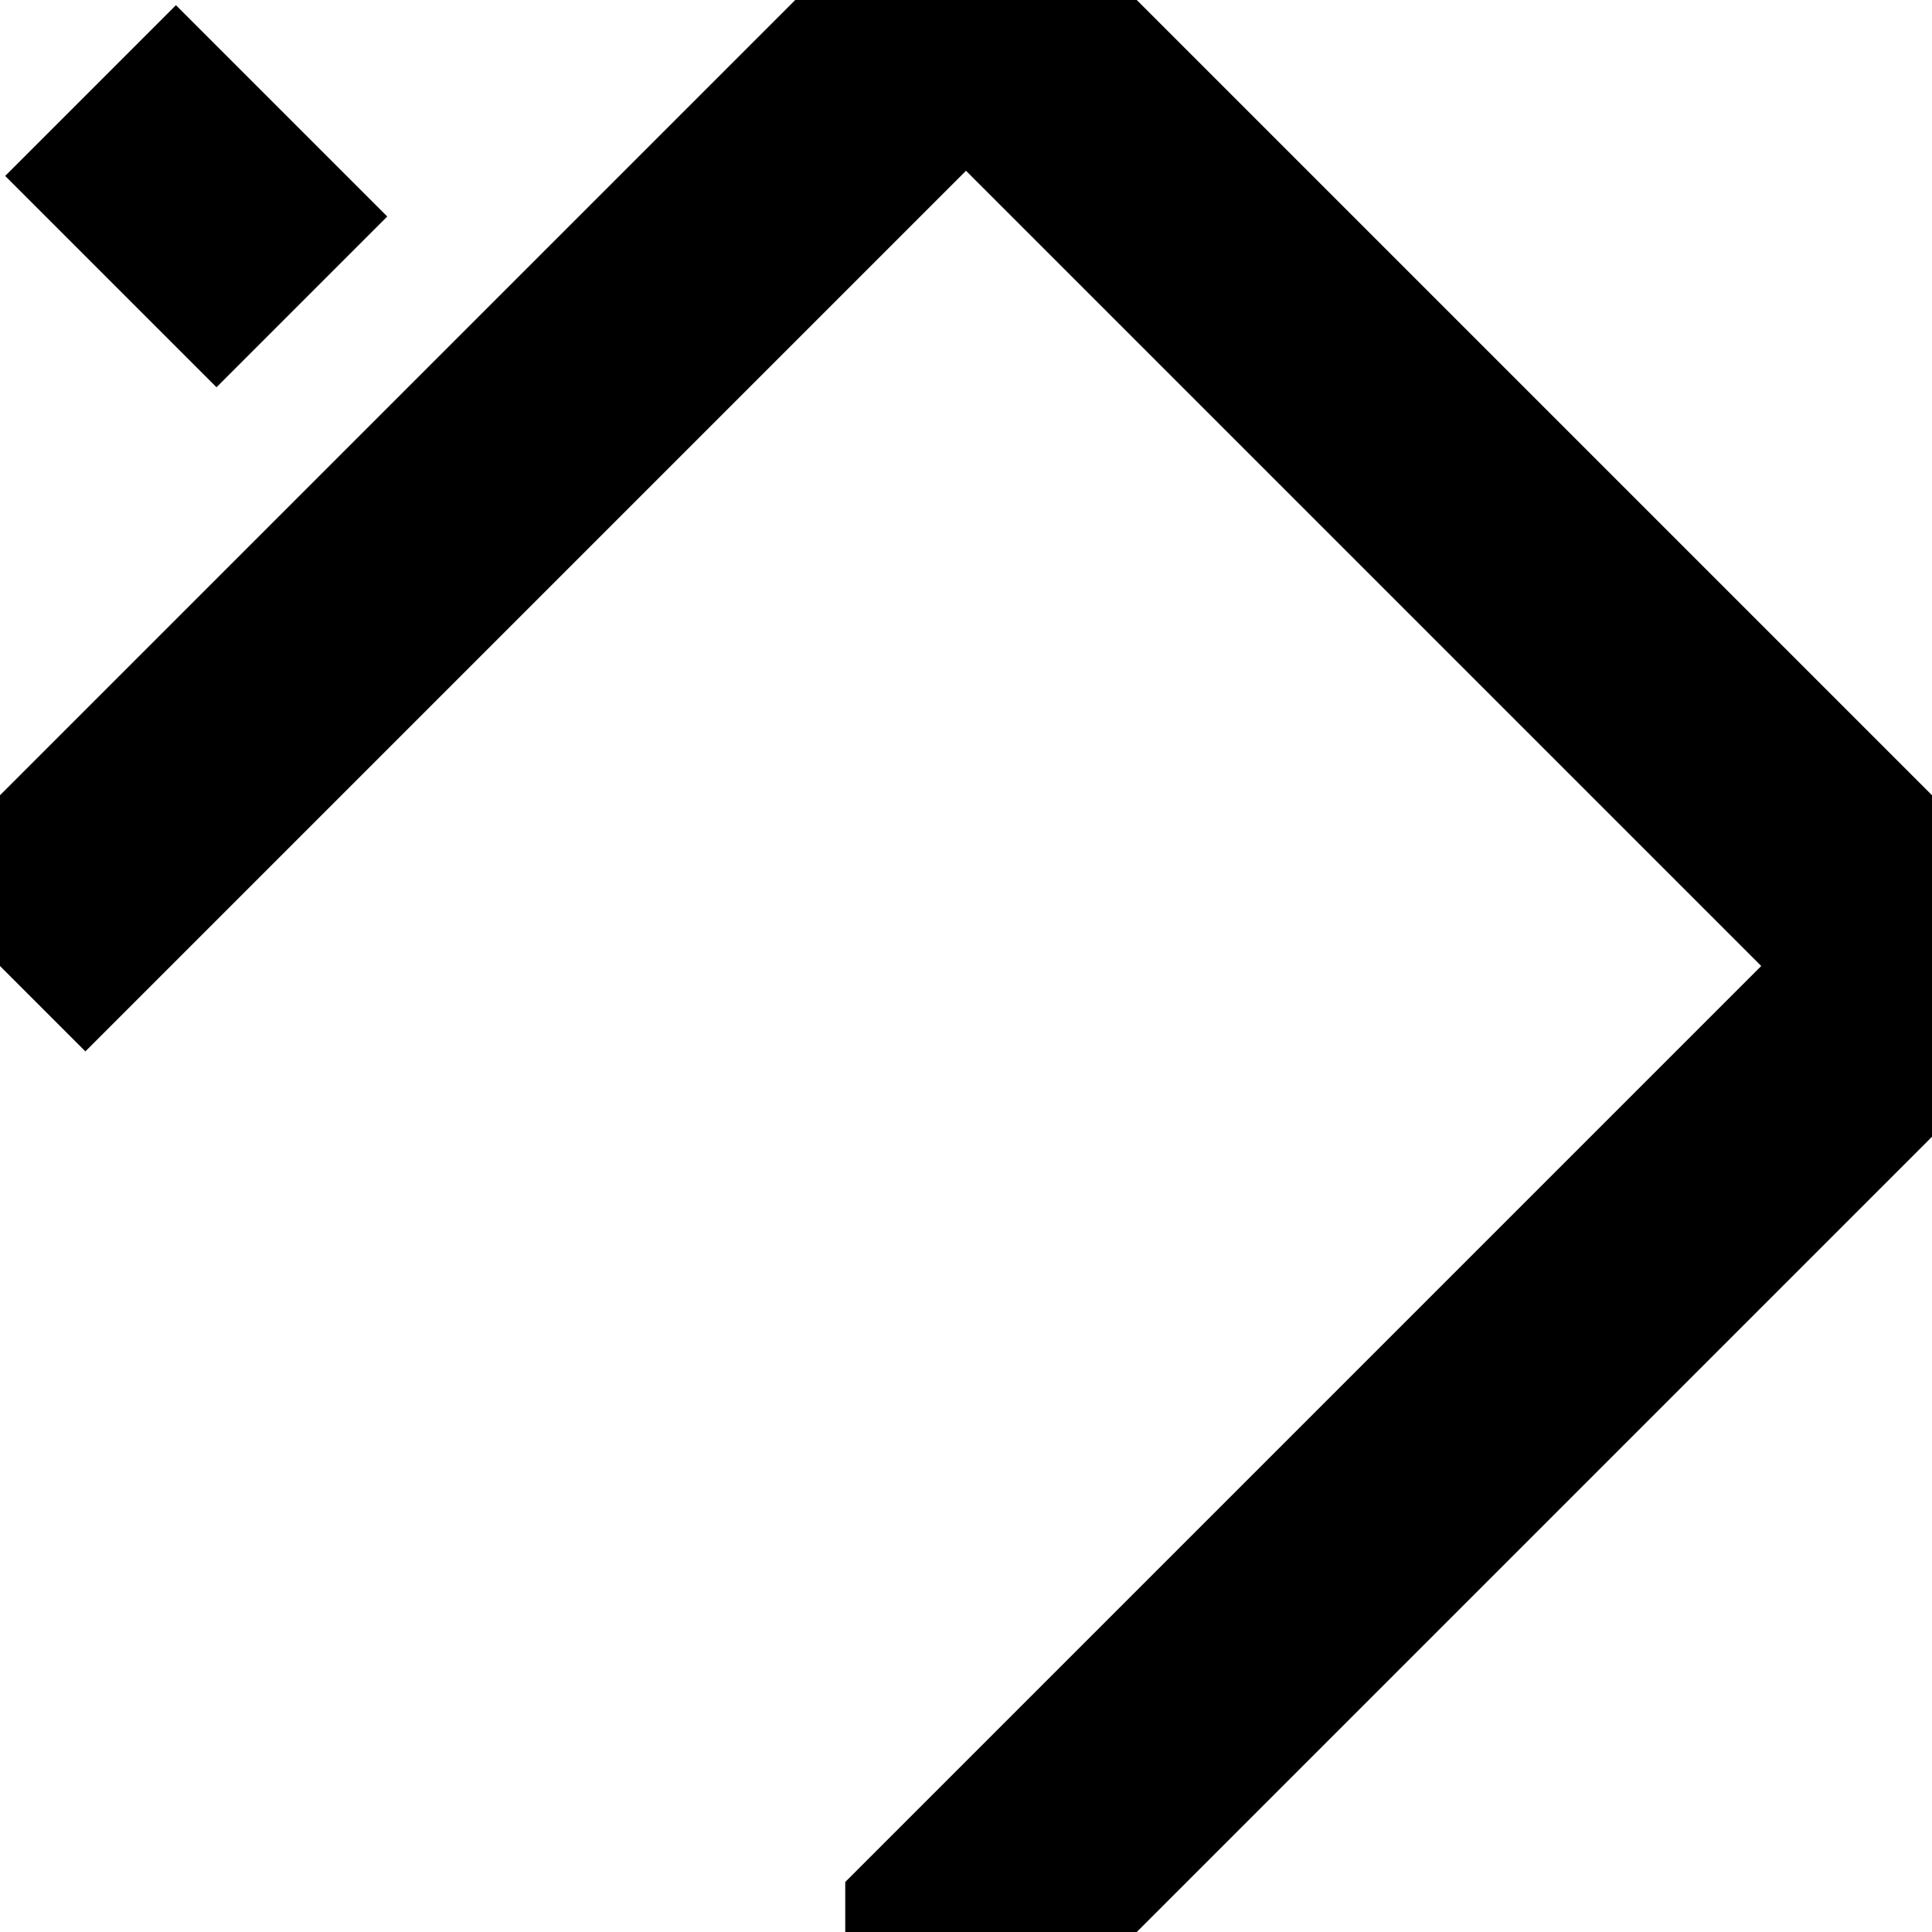
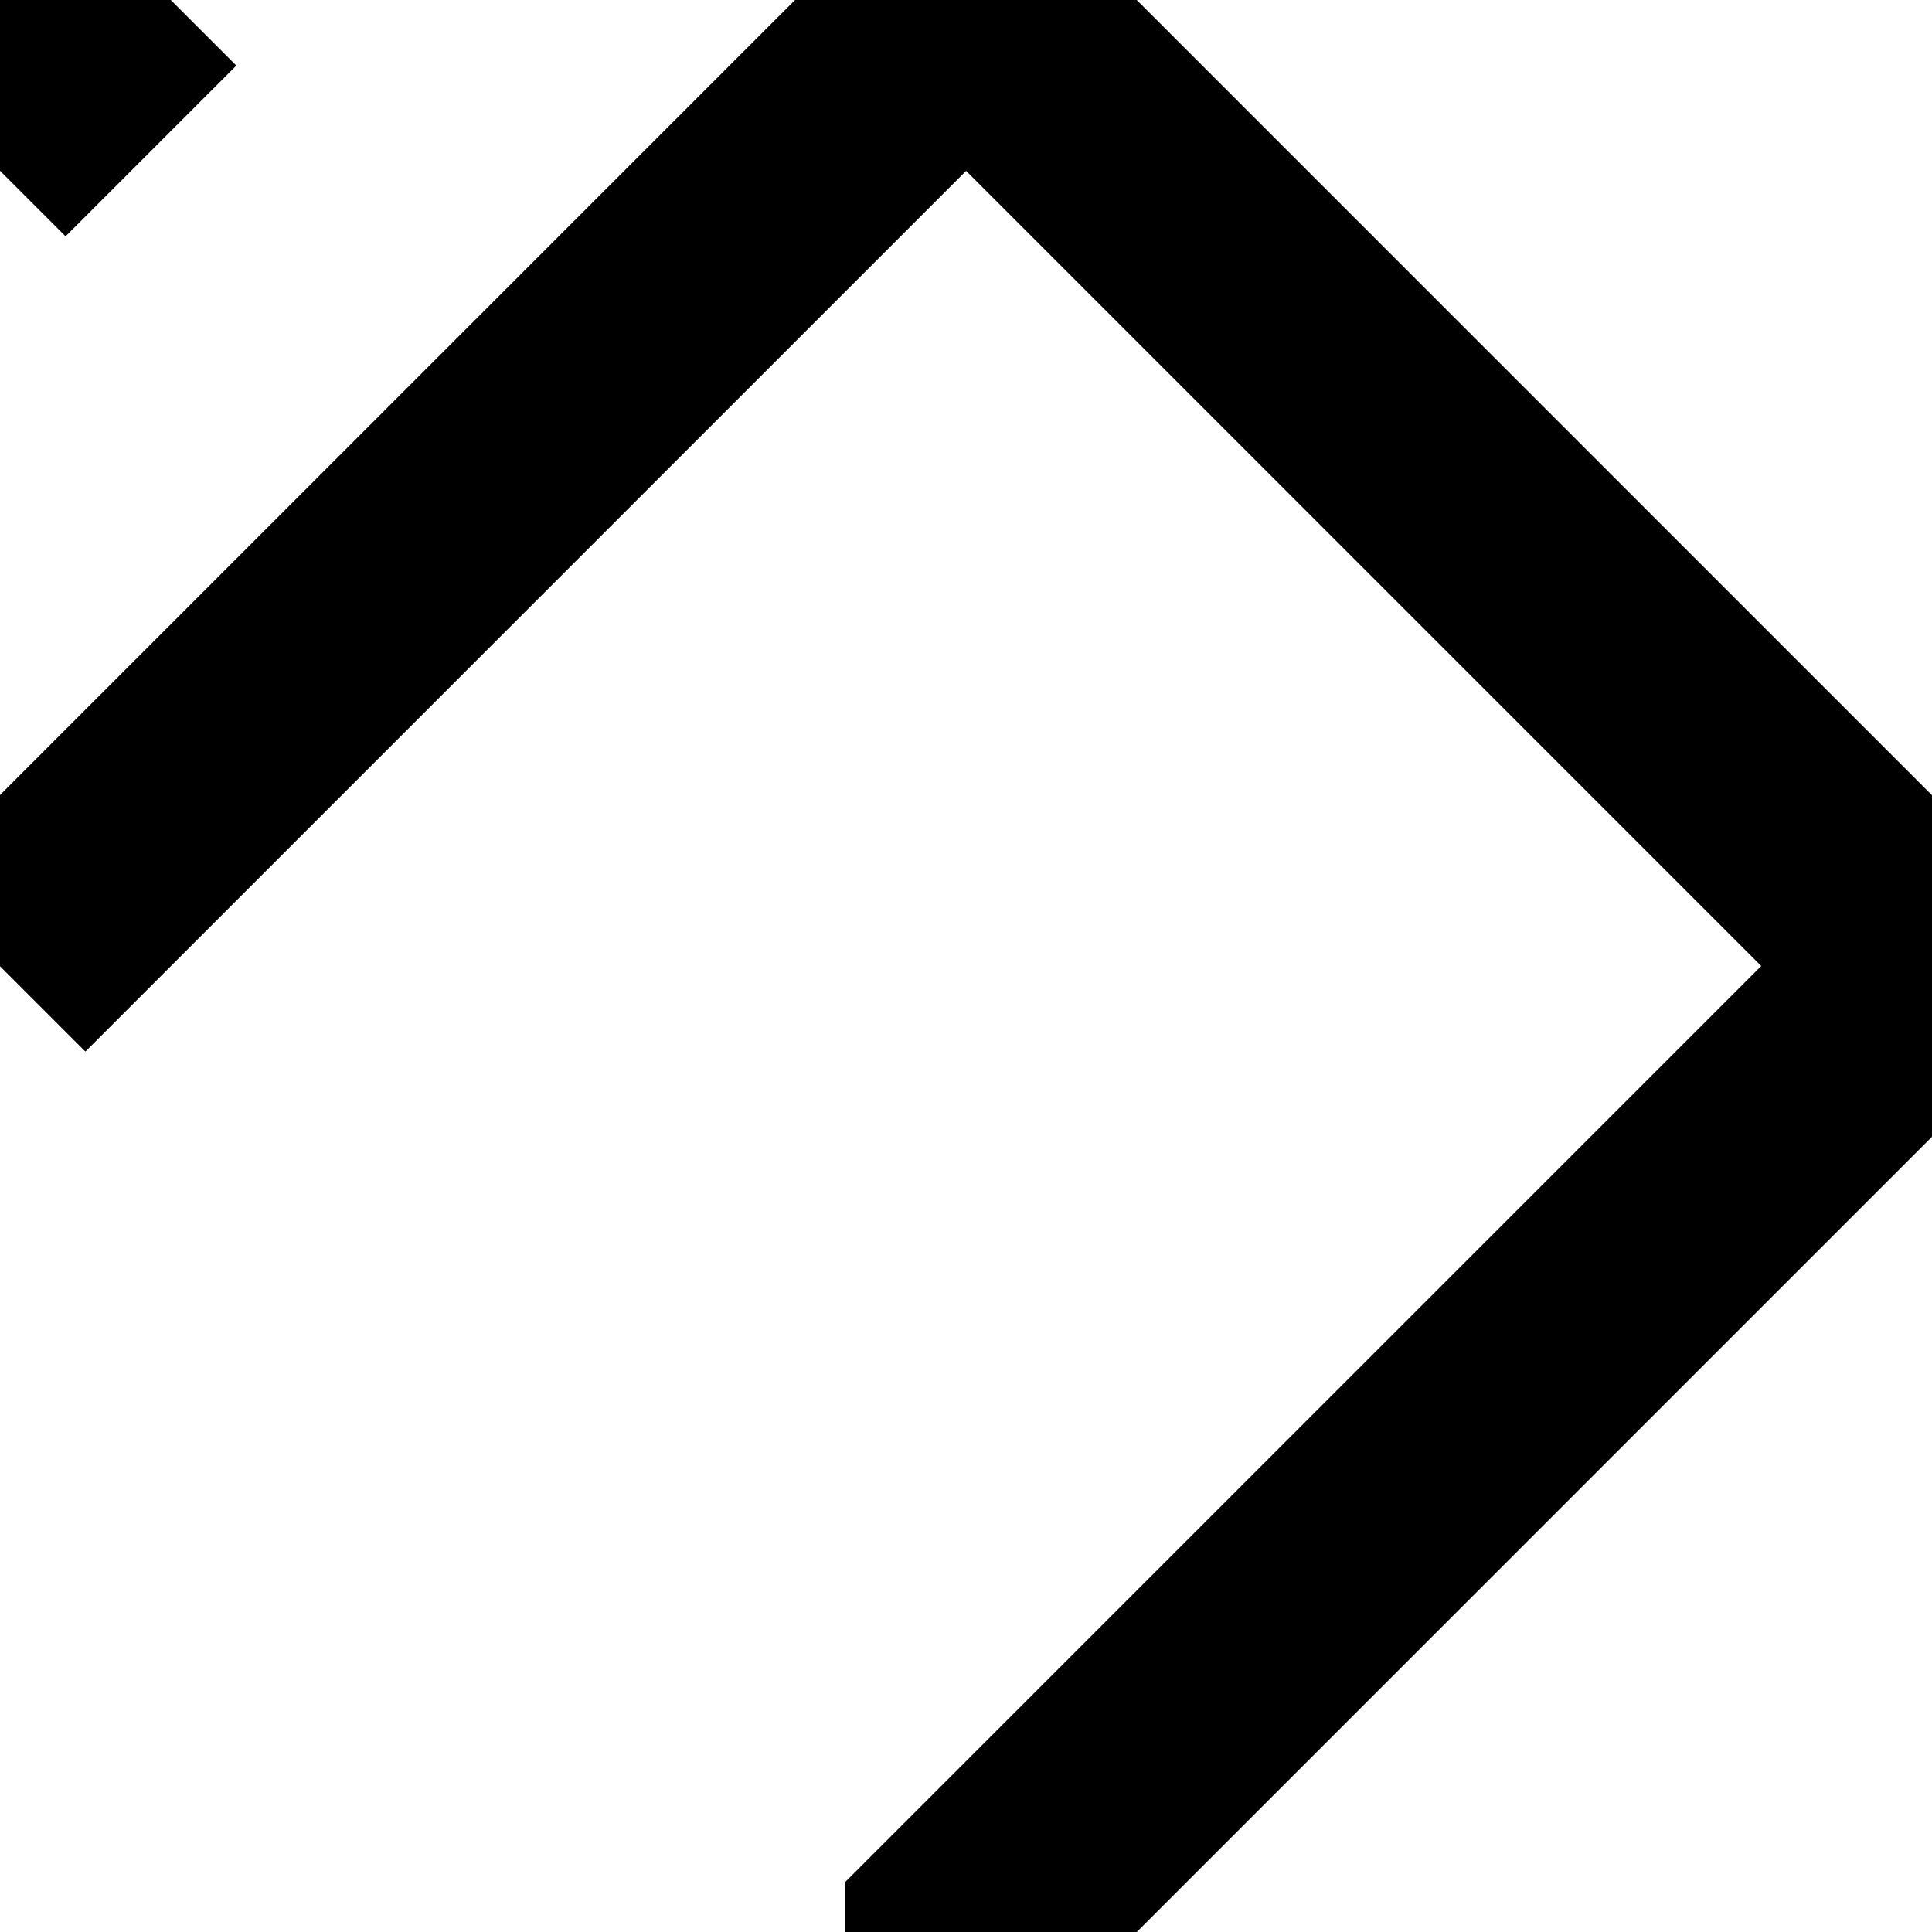
<svg xmlns="http://www.w3.org/2000/svg" width="512" height="512" viewBox="0 0 135.467 135.467" version="1.1" id="svg8">
  <defs id="defs2" />
  <g id="layer1" transform="translate(0,-161.5333)">
    <path style="fill:none;fill-rule:evenodd;stroke:#000000;stroke-width:16.933;stroke-linecap:butt;stroke-linejoin:miter;stroke-opacity:1;stroke-miterlimit:4;stroke-dasharray:none" d="m 0,229.267 67.733,-67.733 67.733,67.733 -67.733,67.733 v 67.733" id="path4586" />
  </g>
  <defs id="defs2" />
-   <path id="path4597" d="M 21.167,21.167 6.35,6.35" style="fill:none;fill-rule:evenodd;stroke:#000000;stroke-width:16.933;stroke-linecap:butt;stroke-linejoin:miter;stroke-opacity:1;stroke-miterlimit:4;stroke-dasharray:none" />
+   <path id="path4597" d="M 10.583,10.583 -4.233,-4.233" style="fill:none;fill-rule:evenodd;stroke:#000000;stroke-width:16.933;stroke-linecap:butt;stroke-linejoin:miter;stroke-miterlimit:4;stroke-dasharray:none;stroke-opacity:1" />
+   <path style="fill:none;fill-rule:evenodd;stroke:#000000;stroke-width:16.933;stroke-linecap:butt;stroke-linejoin:miter;stroke-opacity:1;stroke-miterlimit:4;stroke-dasharray:none" d="M 0,67.733 67.733,2.5999998e-6" id="path5042" />
</svg>
